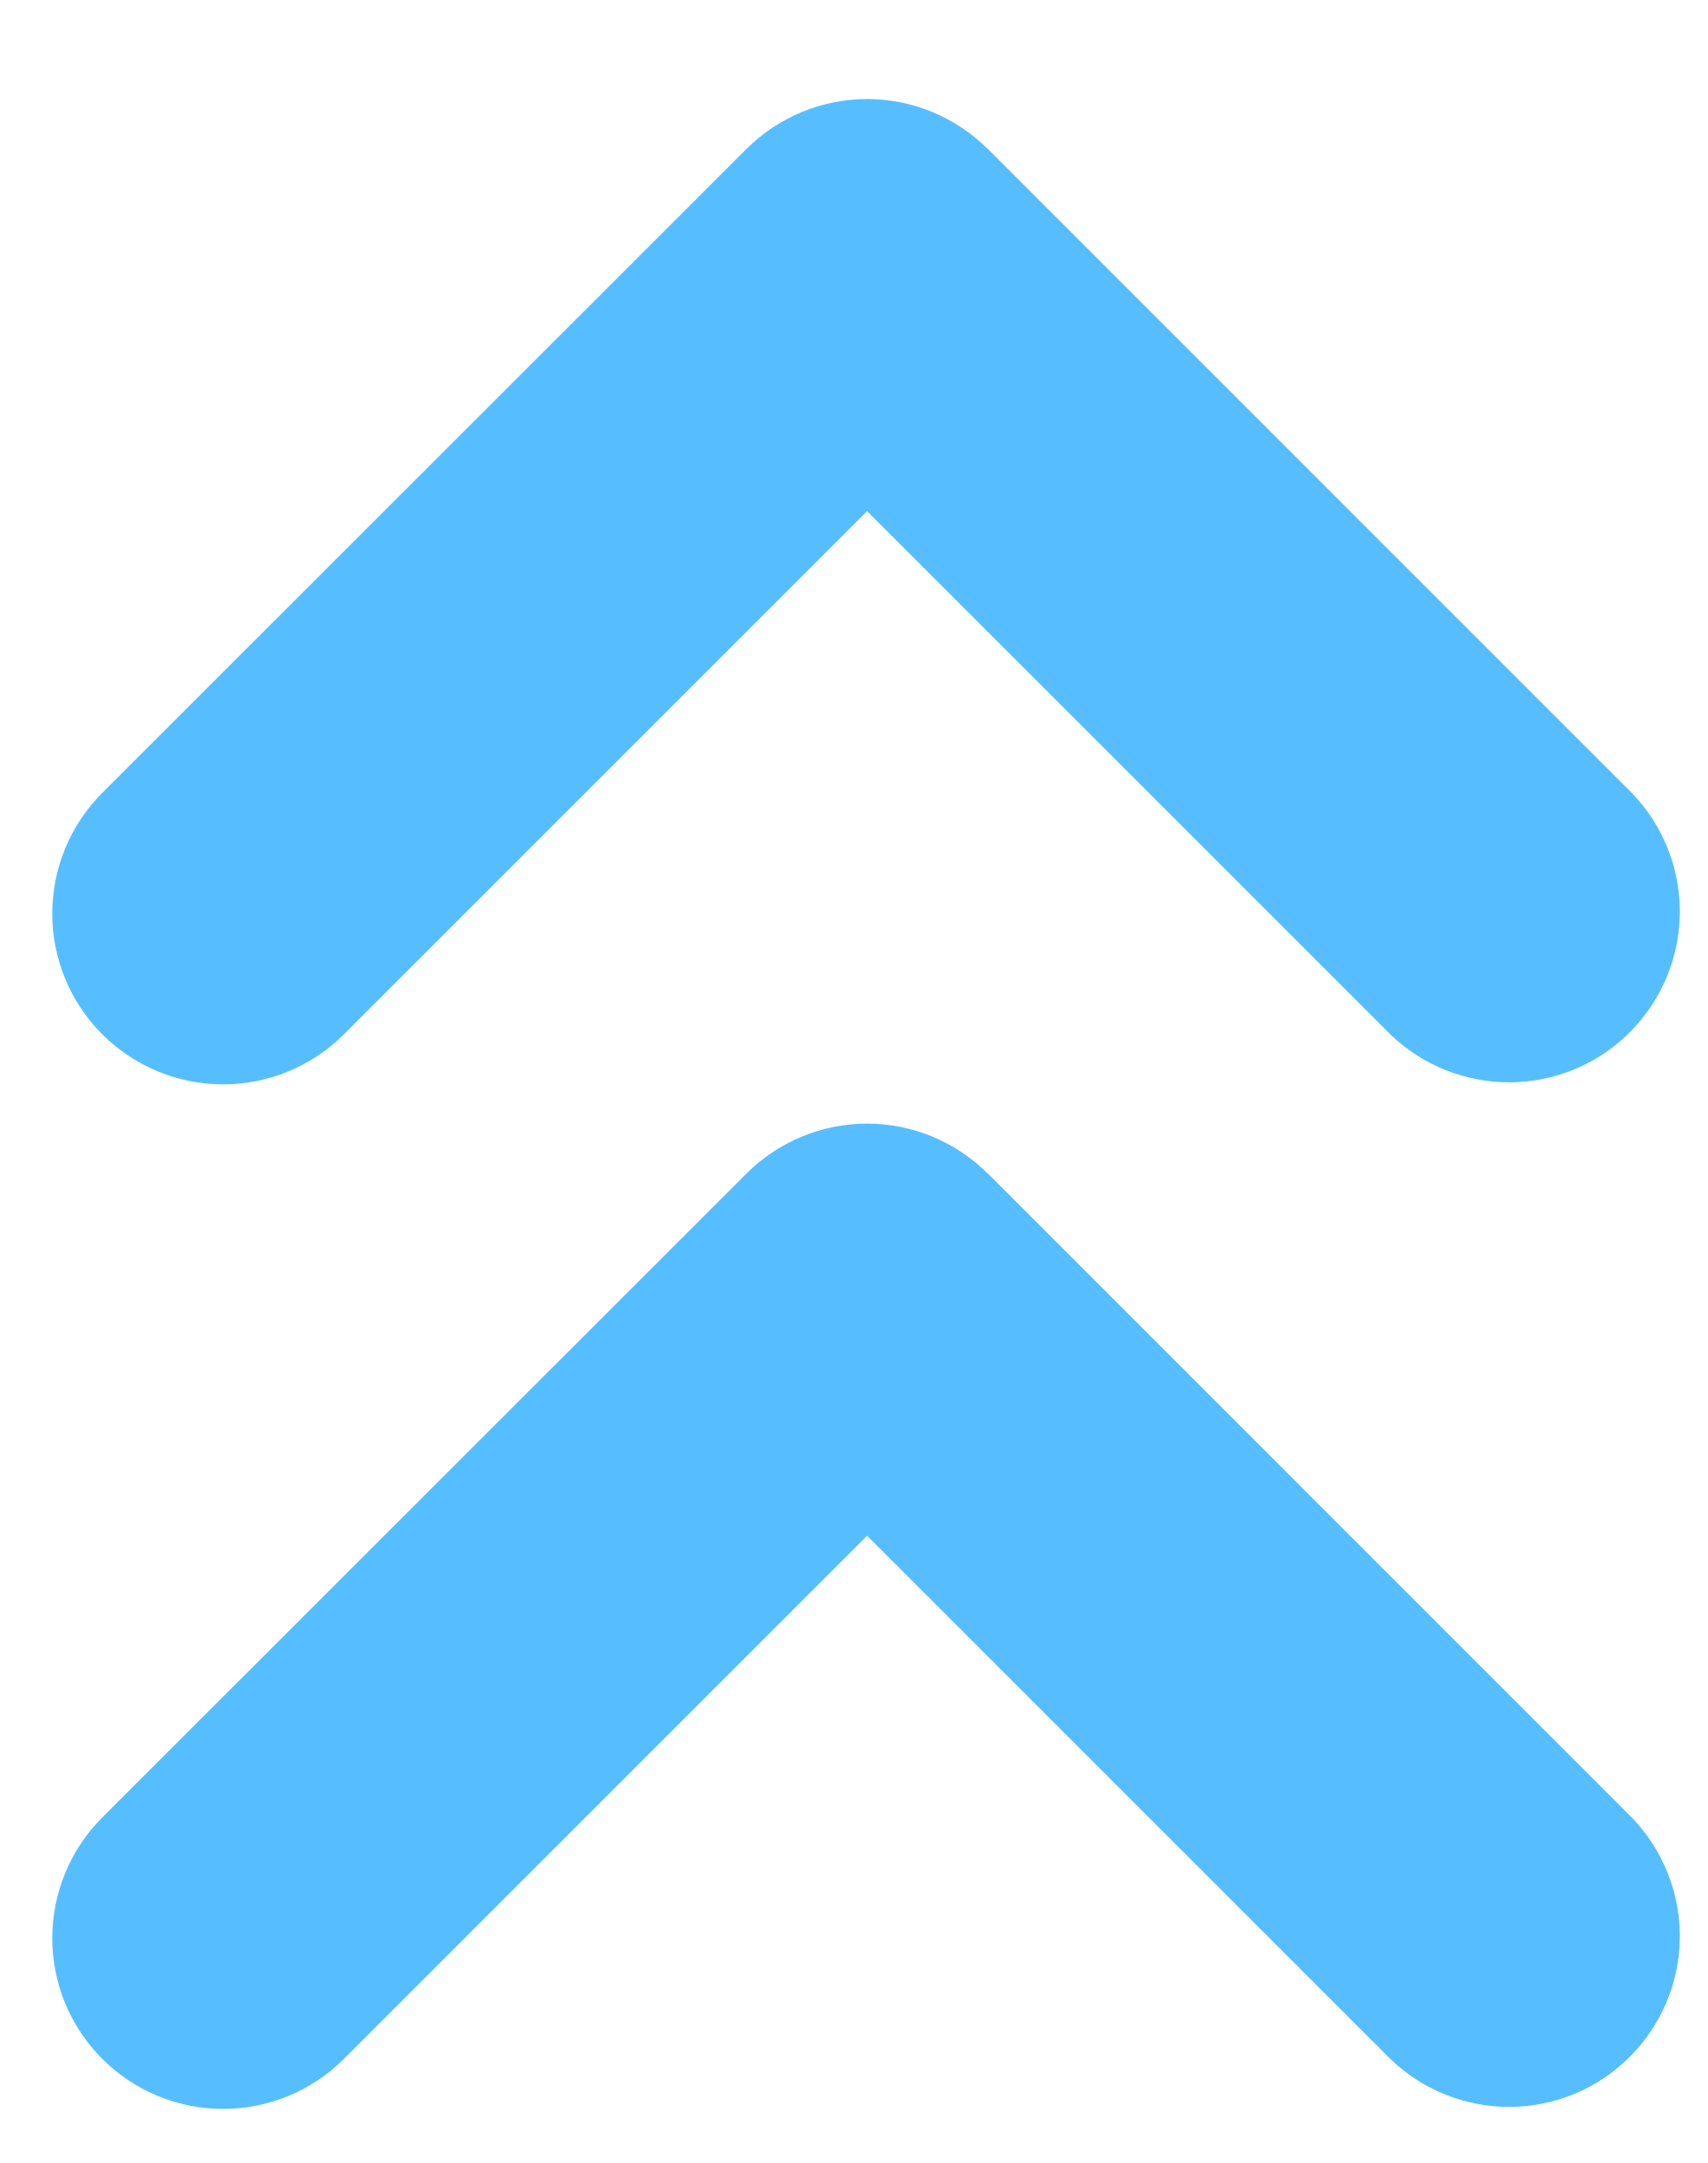
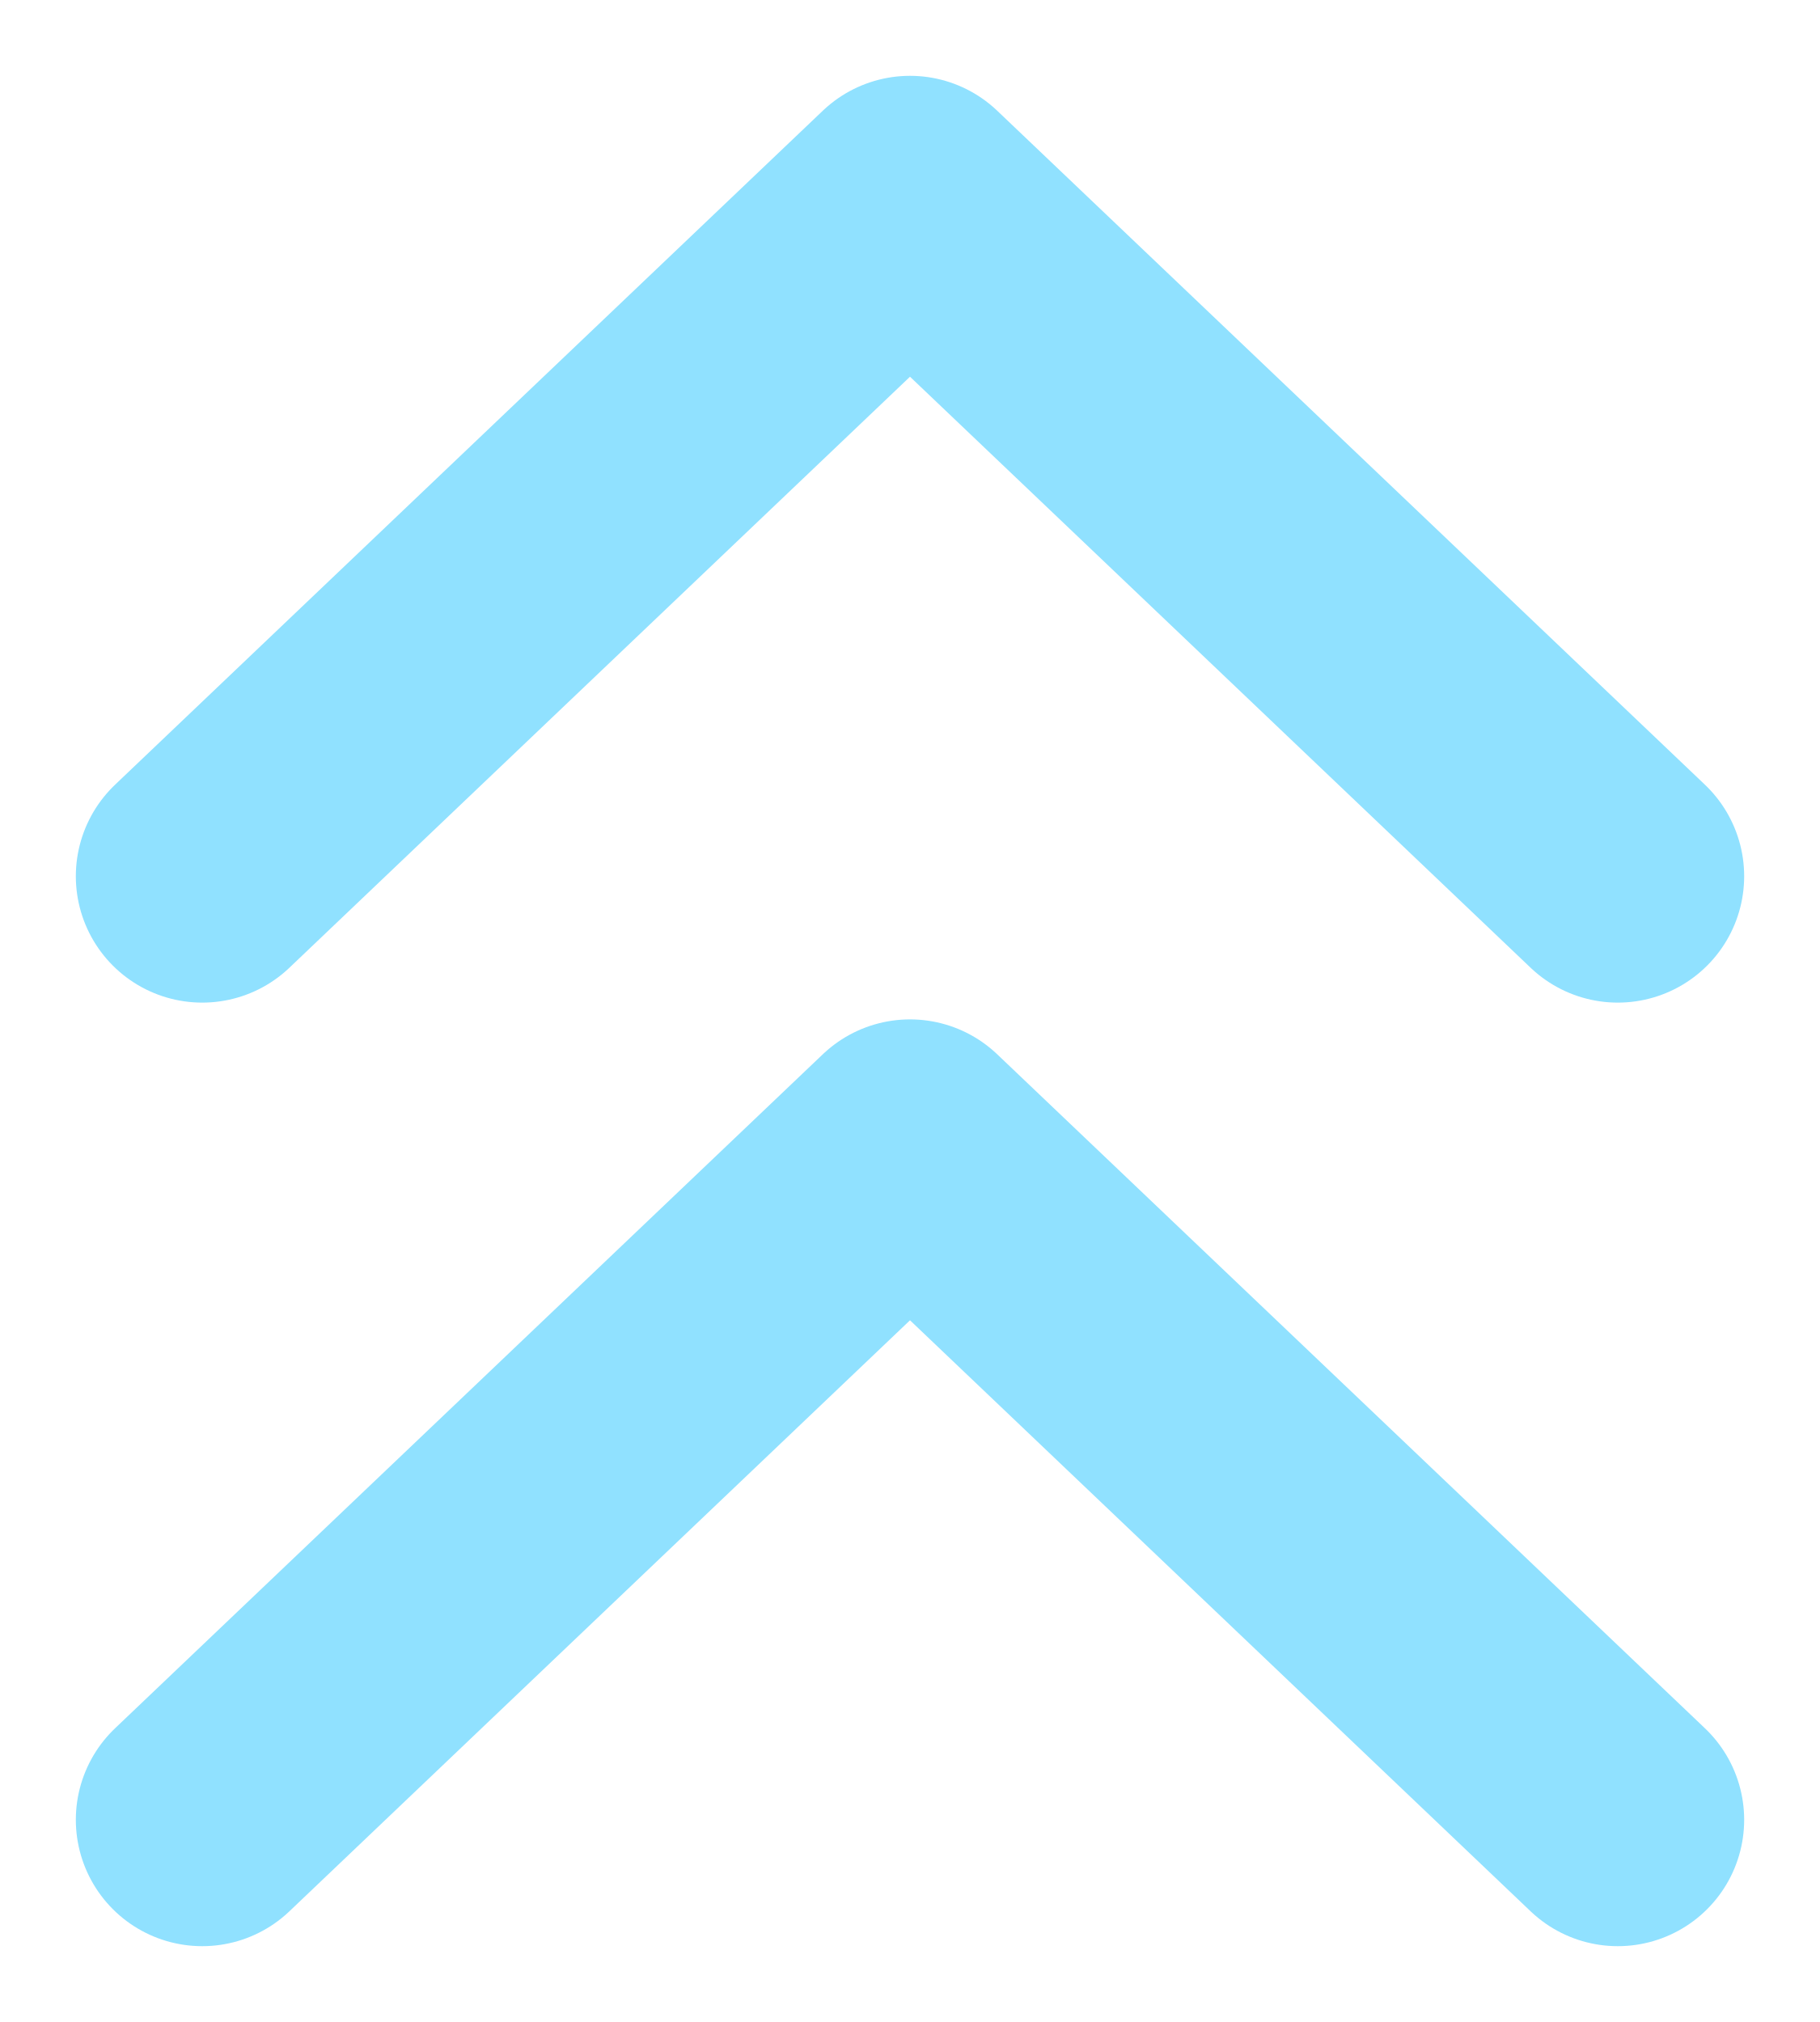
- <svg xmlns="http://www.w3.org/2000/svg" width="15" height="19" viewBox="0 0 15 19" fill="none">
-   <path fill-rule="evenodd" clip-rule="evenodd" d="M8.676 10.309C8.395 10.028 8.014 9.87 7.616 9.87C7.219 9.87 6.838 10.028 6.556 10.309L0.898 15.965C0.617 16.246 0.459 16.628 0.459 17.026C0.459 17.423 0.617 17.805 0.899 18.086C1.18 18.367 1.562 18.525 1.96 18.525C2.358 18.525 2.739 18.367 3.02 18.086L7.616 13.49L12.212 18.086C12.495 18.359 12.874 18.51 13.267 18.507C13.661 18.504 14.037 18.346 14.315 18.068C14.593 17.79 14.751 17.414 14.755 17.021C14.758 16.628 14.607 16.249 14.334 15.966L8.677 10.308L8.676 10.309Z" fill="#56BEFF" />
-   <path fill-rule="evenodd" clip-rule="evenodd" d="M8.676 1.309C8.395 1.028 8.014 0.87 7.616 0.87C7.219 0.87 6.838 1.028 6.556 1.309L0.898 6.965C0.617 7.246 0.459 7.628 0.459 8.026C0.459 8.423 0.617 8.805 0.899 9.086C1.18 9.367 1.562 9.525 1.96 9.525C2.358 9.525 2.739 9.367 3.02 9.086L7.616 4.49L12.212 9.086C12.495 9.359 12.874 9.51 13.267 9.507C13.661 9.504 14.037 9.346 14.315 9.068C14.593 8.79 14.751 8.414 14.755 8.021C14.758 7.628 14.607 7.249 14.334 6.966L8.677 1.308L8.676 1.309Z" fill="#56BEFF" />
+ <svg xmlns="http://www.w3.org/2000/svg" width="18" height="20" viewBox="0 0 18 20" fill="none">
+   <path d="M16 8.667L9 2L2 8.667M16 18L9 11.333L2 18" stroke="#90E1FF" stroke-width="2.5" stroke-linecap="round" stroke-linejoin="round" />
</svg>
